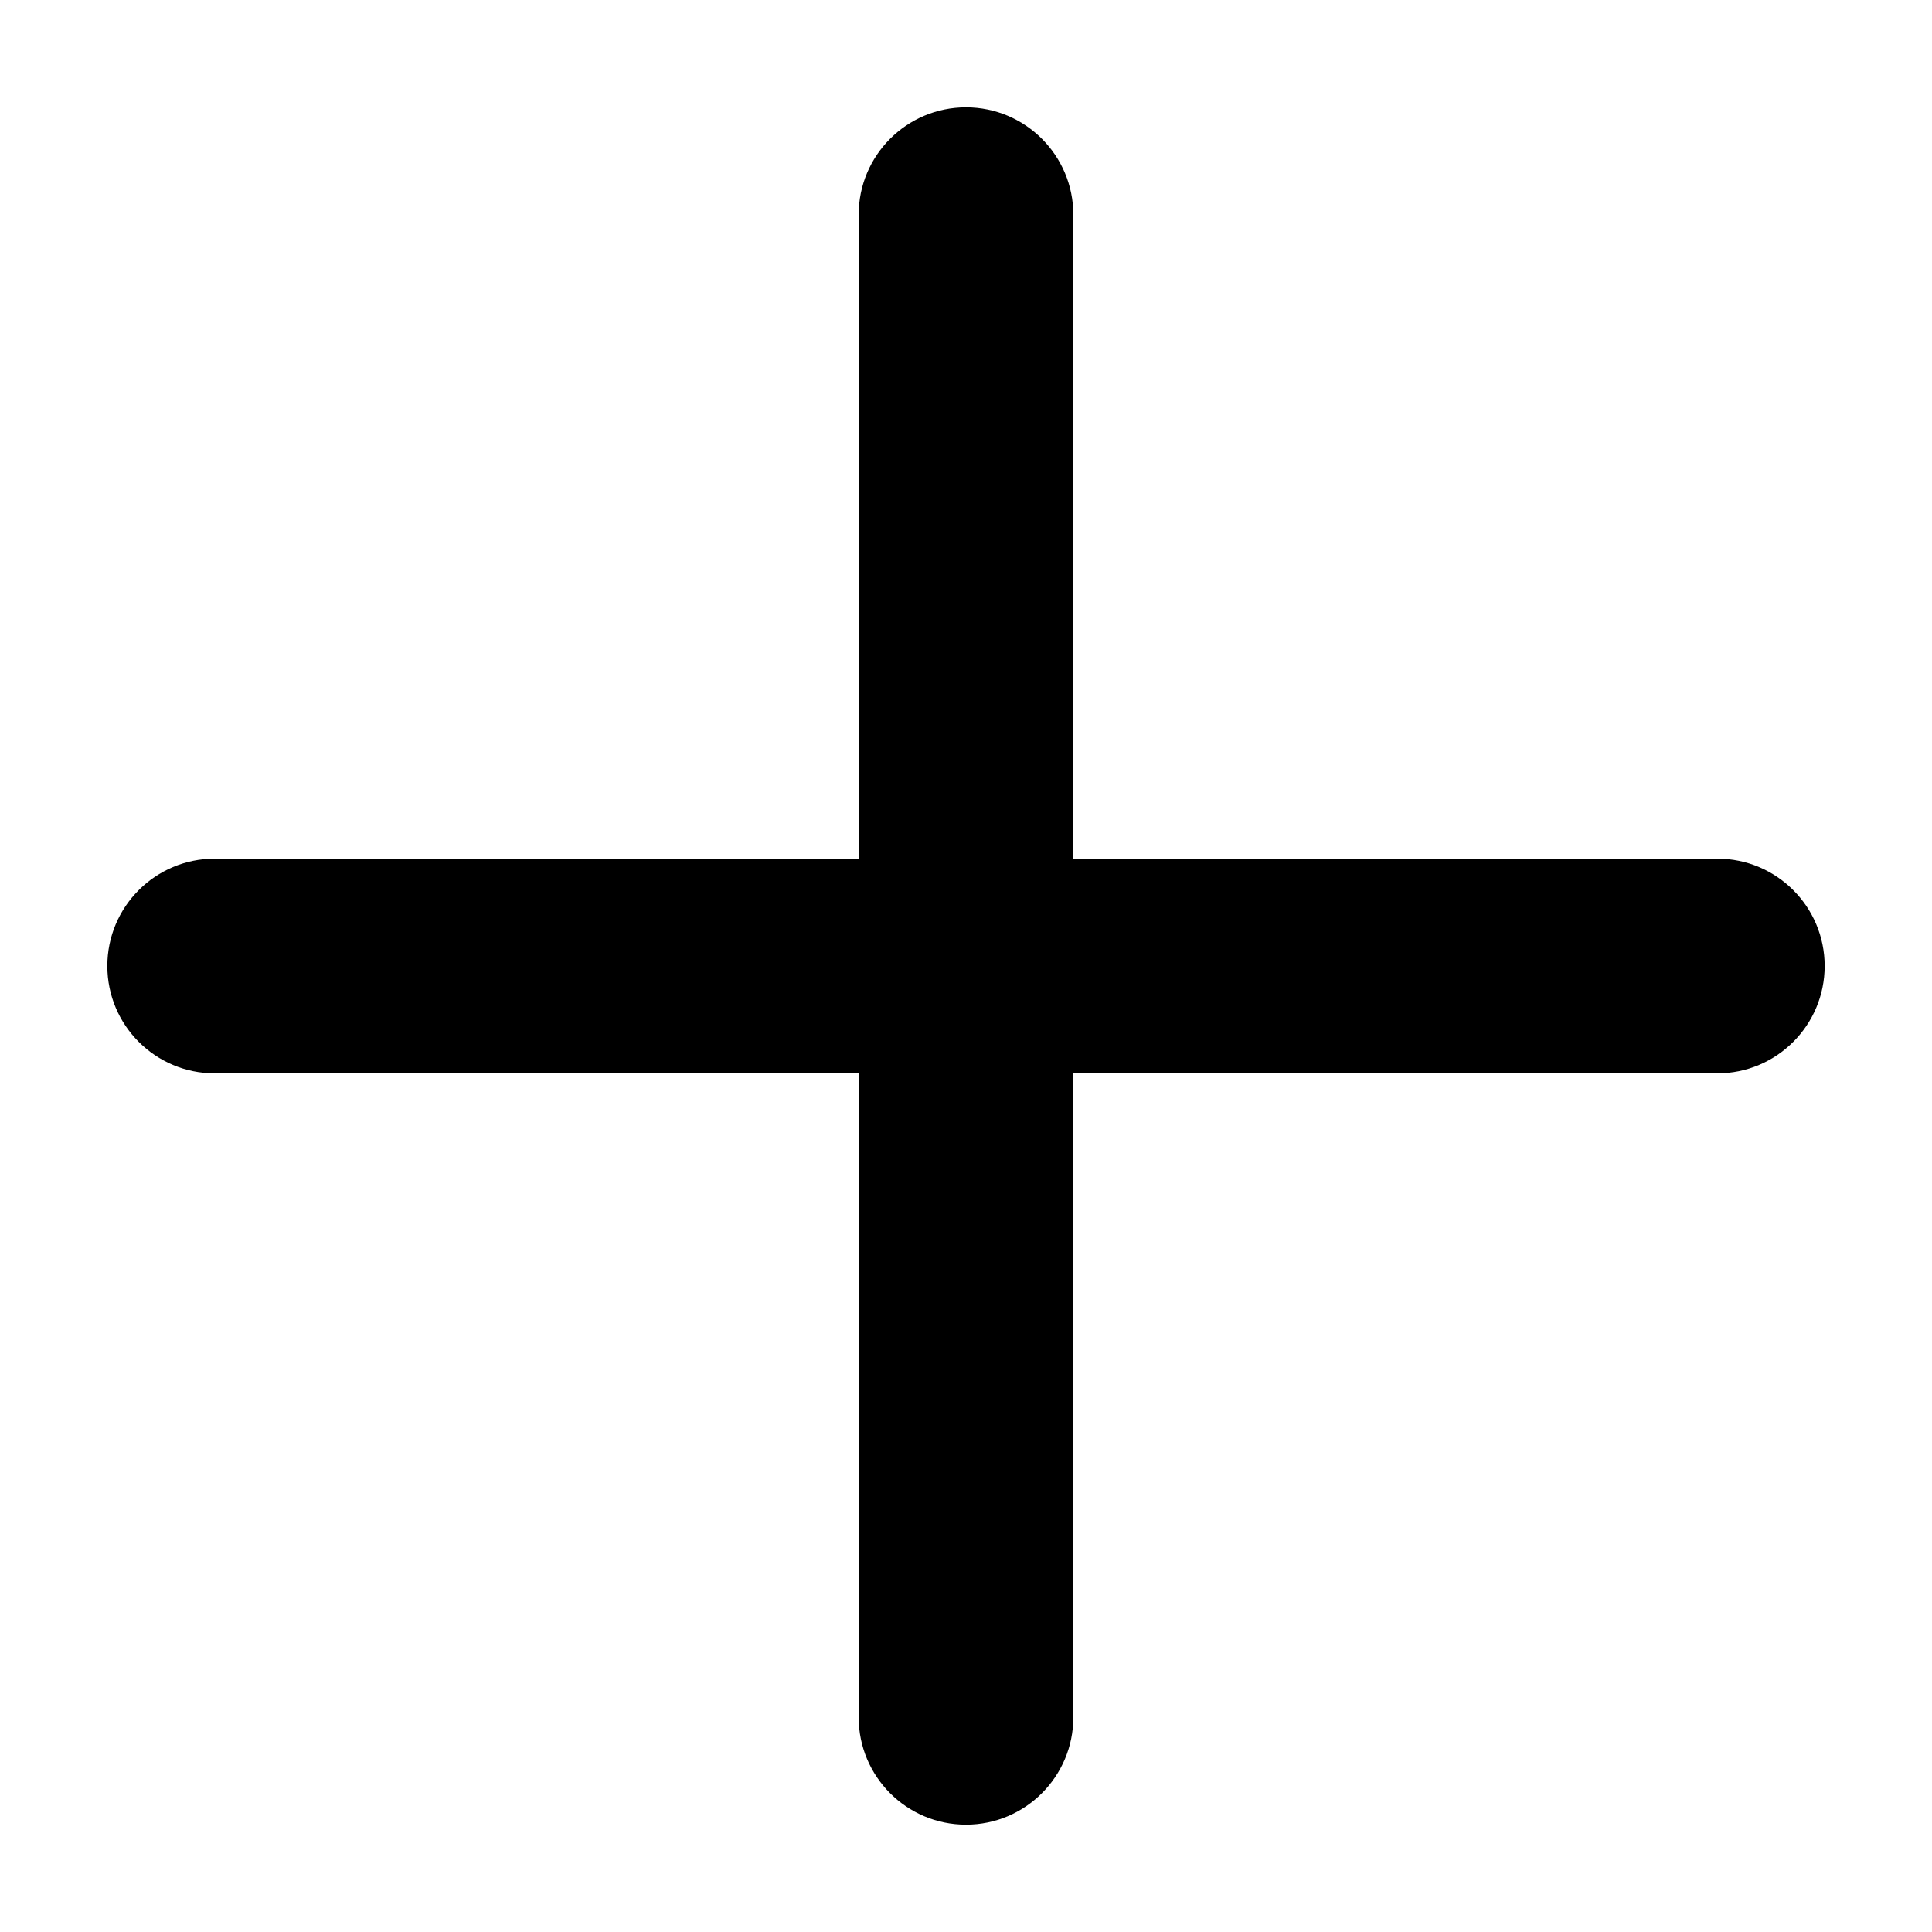
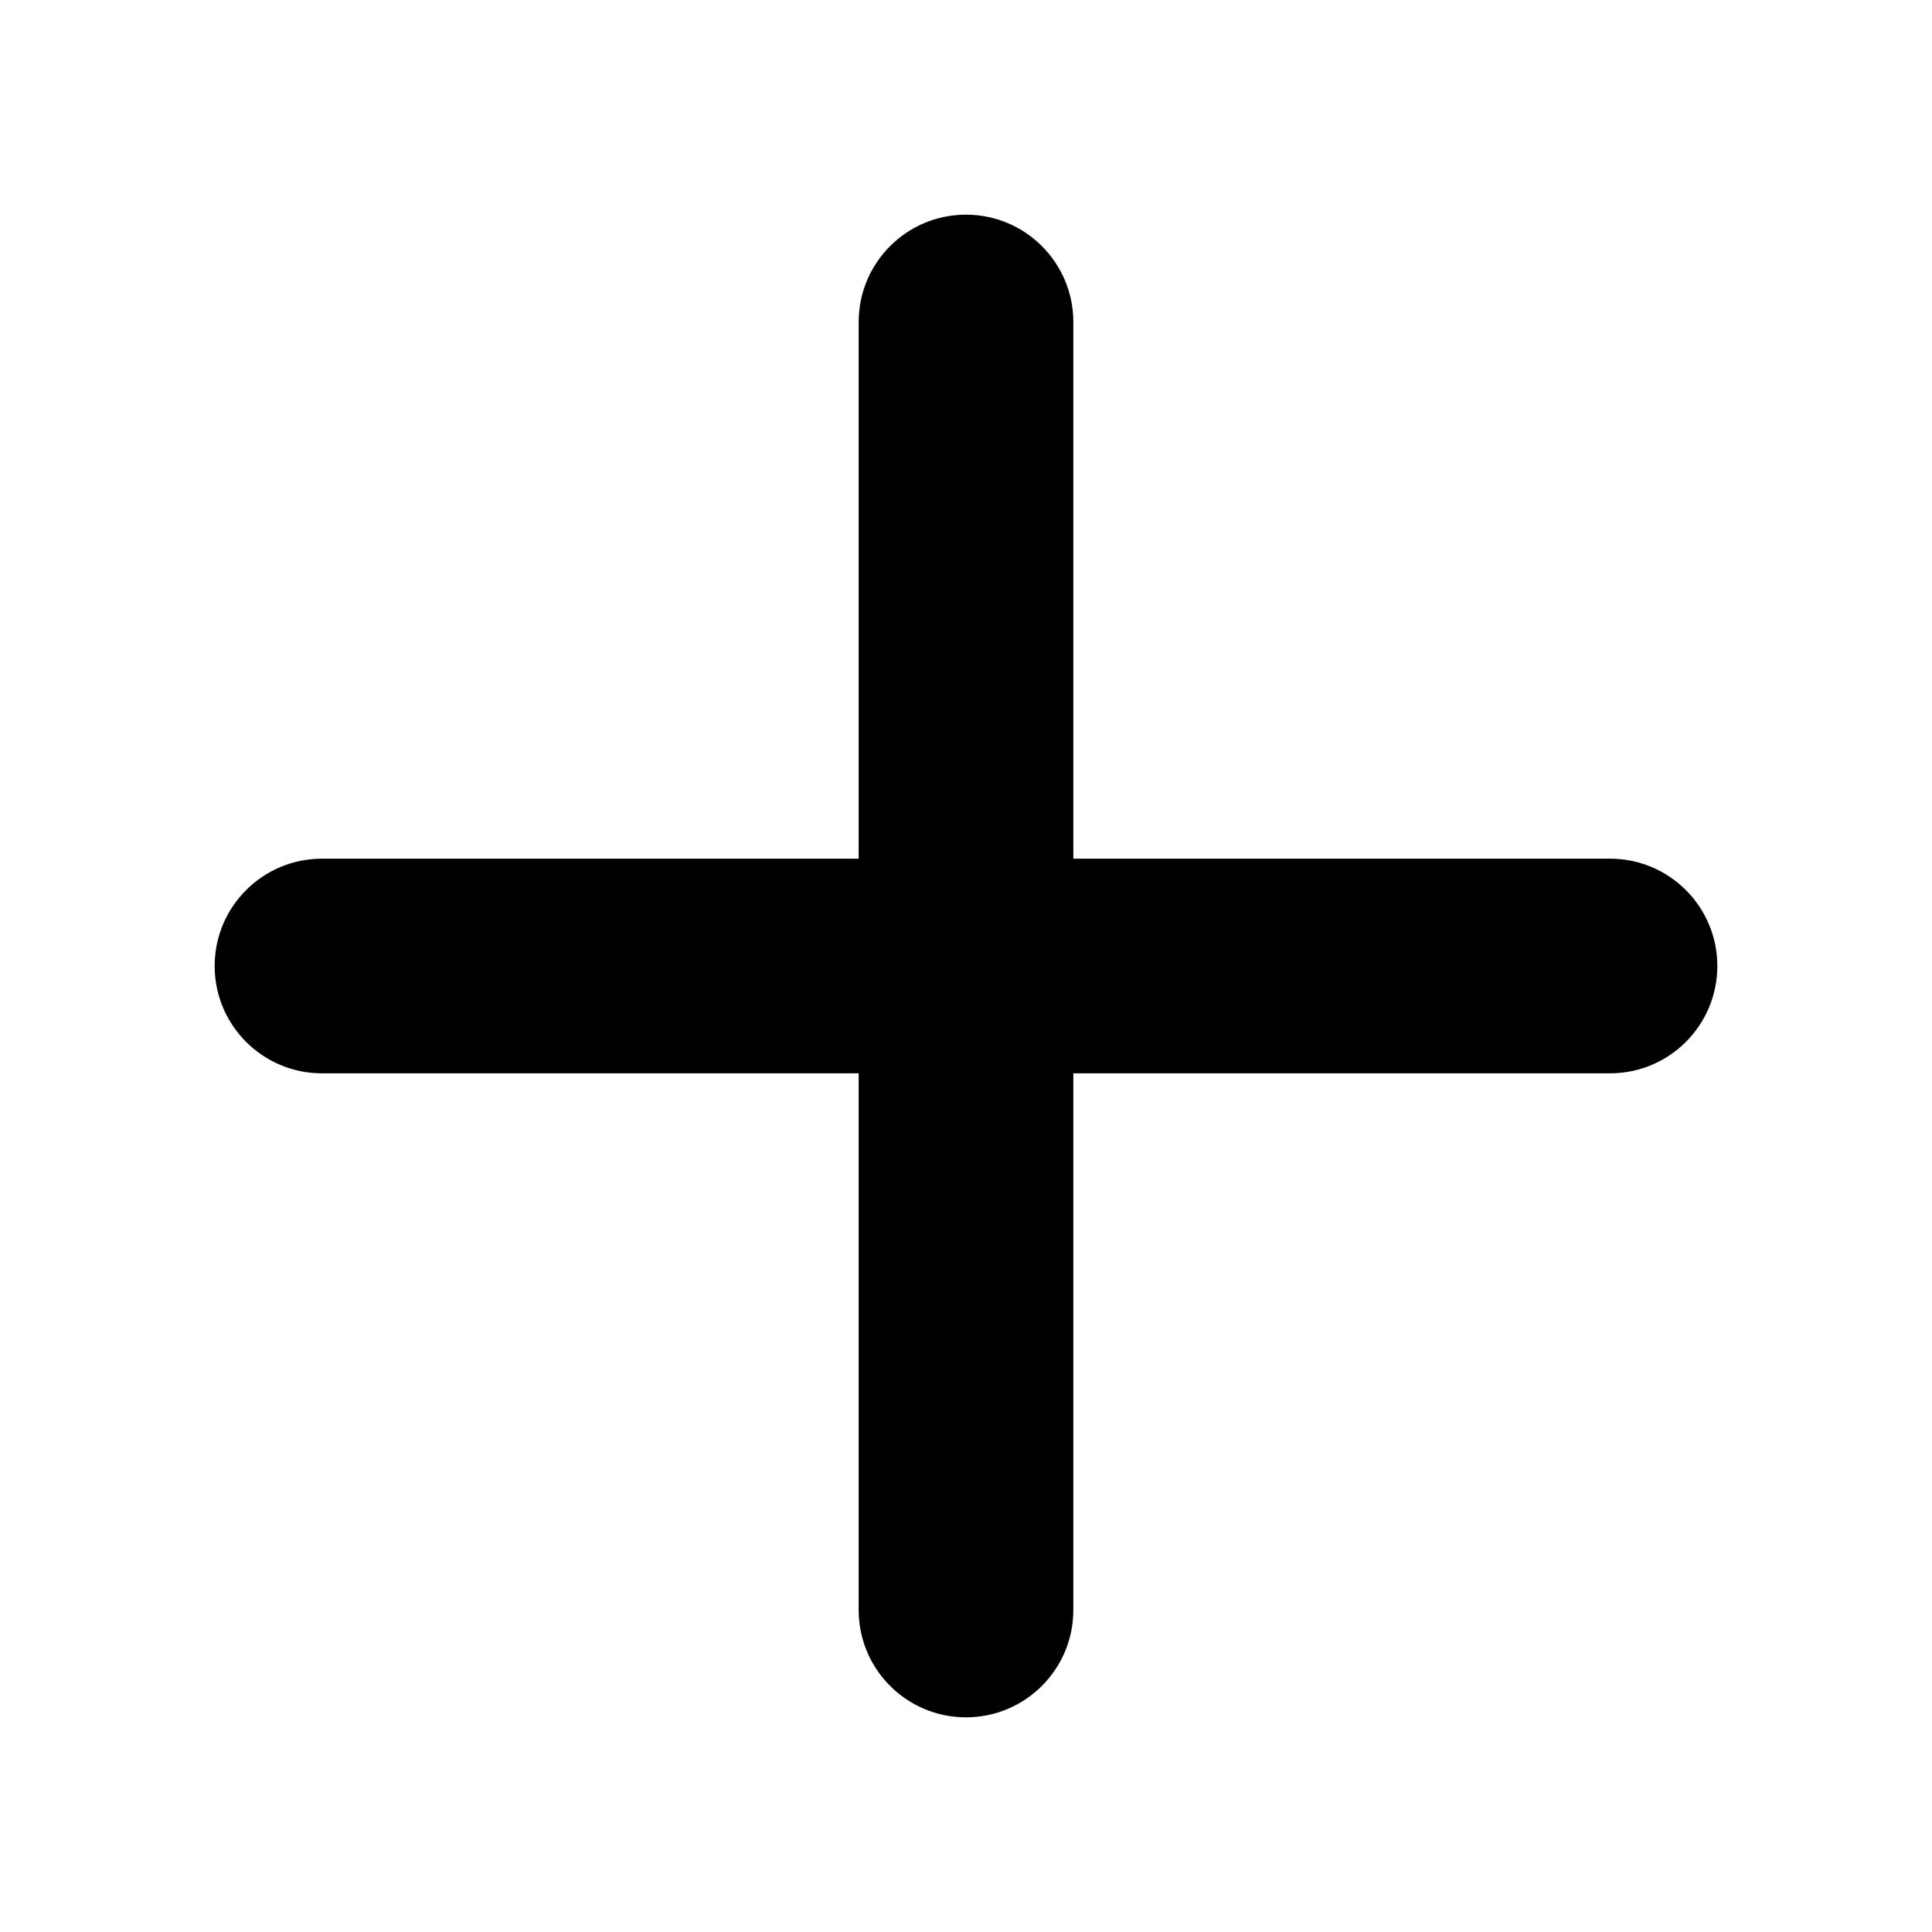
<svg xmlns="http://www.w3.org/2000/svg" width="450" height="450" viewBox="0 0 450 450">
-   <path d="M250,250l150,0a25,25,0,0,0,0-50l-150,0L250,50a25,25,0,0,0-25-25h0a25,25,0,0,0-25,25V200L50,200a25,25,0,0,0-25,25l0,0a25,25,0,0,0,25,25H200L200,400a25,25,0,0,0,25,25l0,0a25,25,0,0,0,25-25Z" />
+   <path d="M375,200H250V75a25,25,0,0,0-50,0V200H75a25,25,0,0,0,0,50H200V375a25,25,0,0,0,50,0V250H375a25,25,0,0,0,0-50Z" />
</svg>
